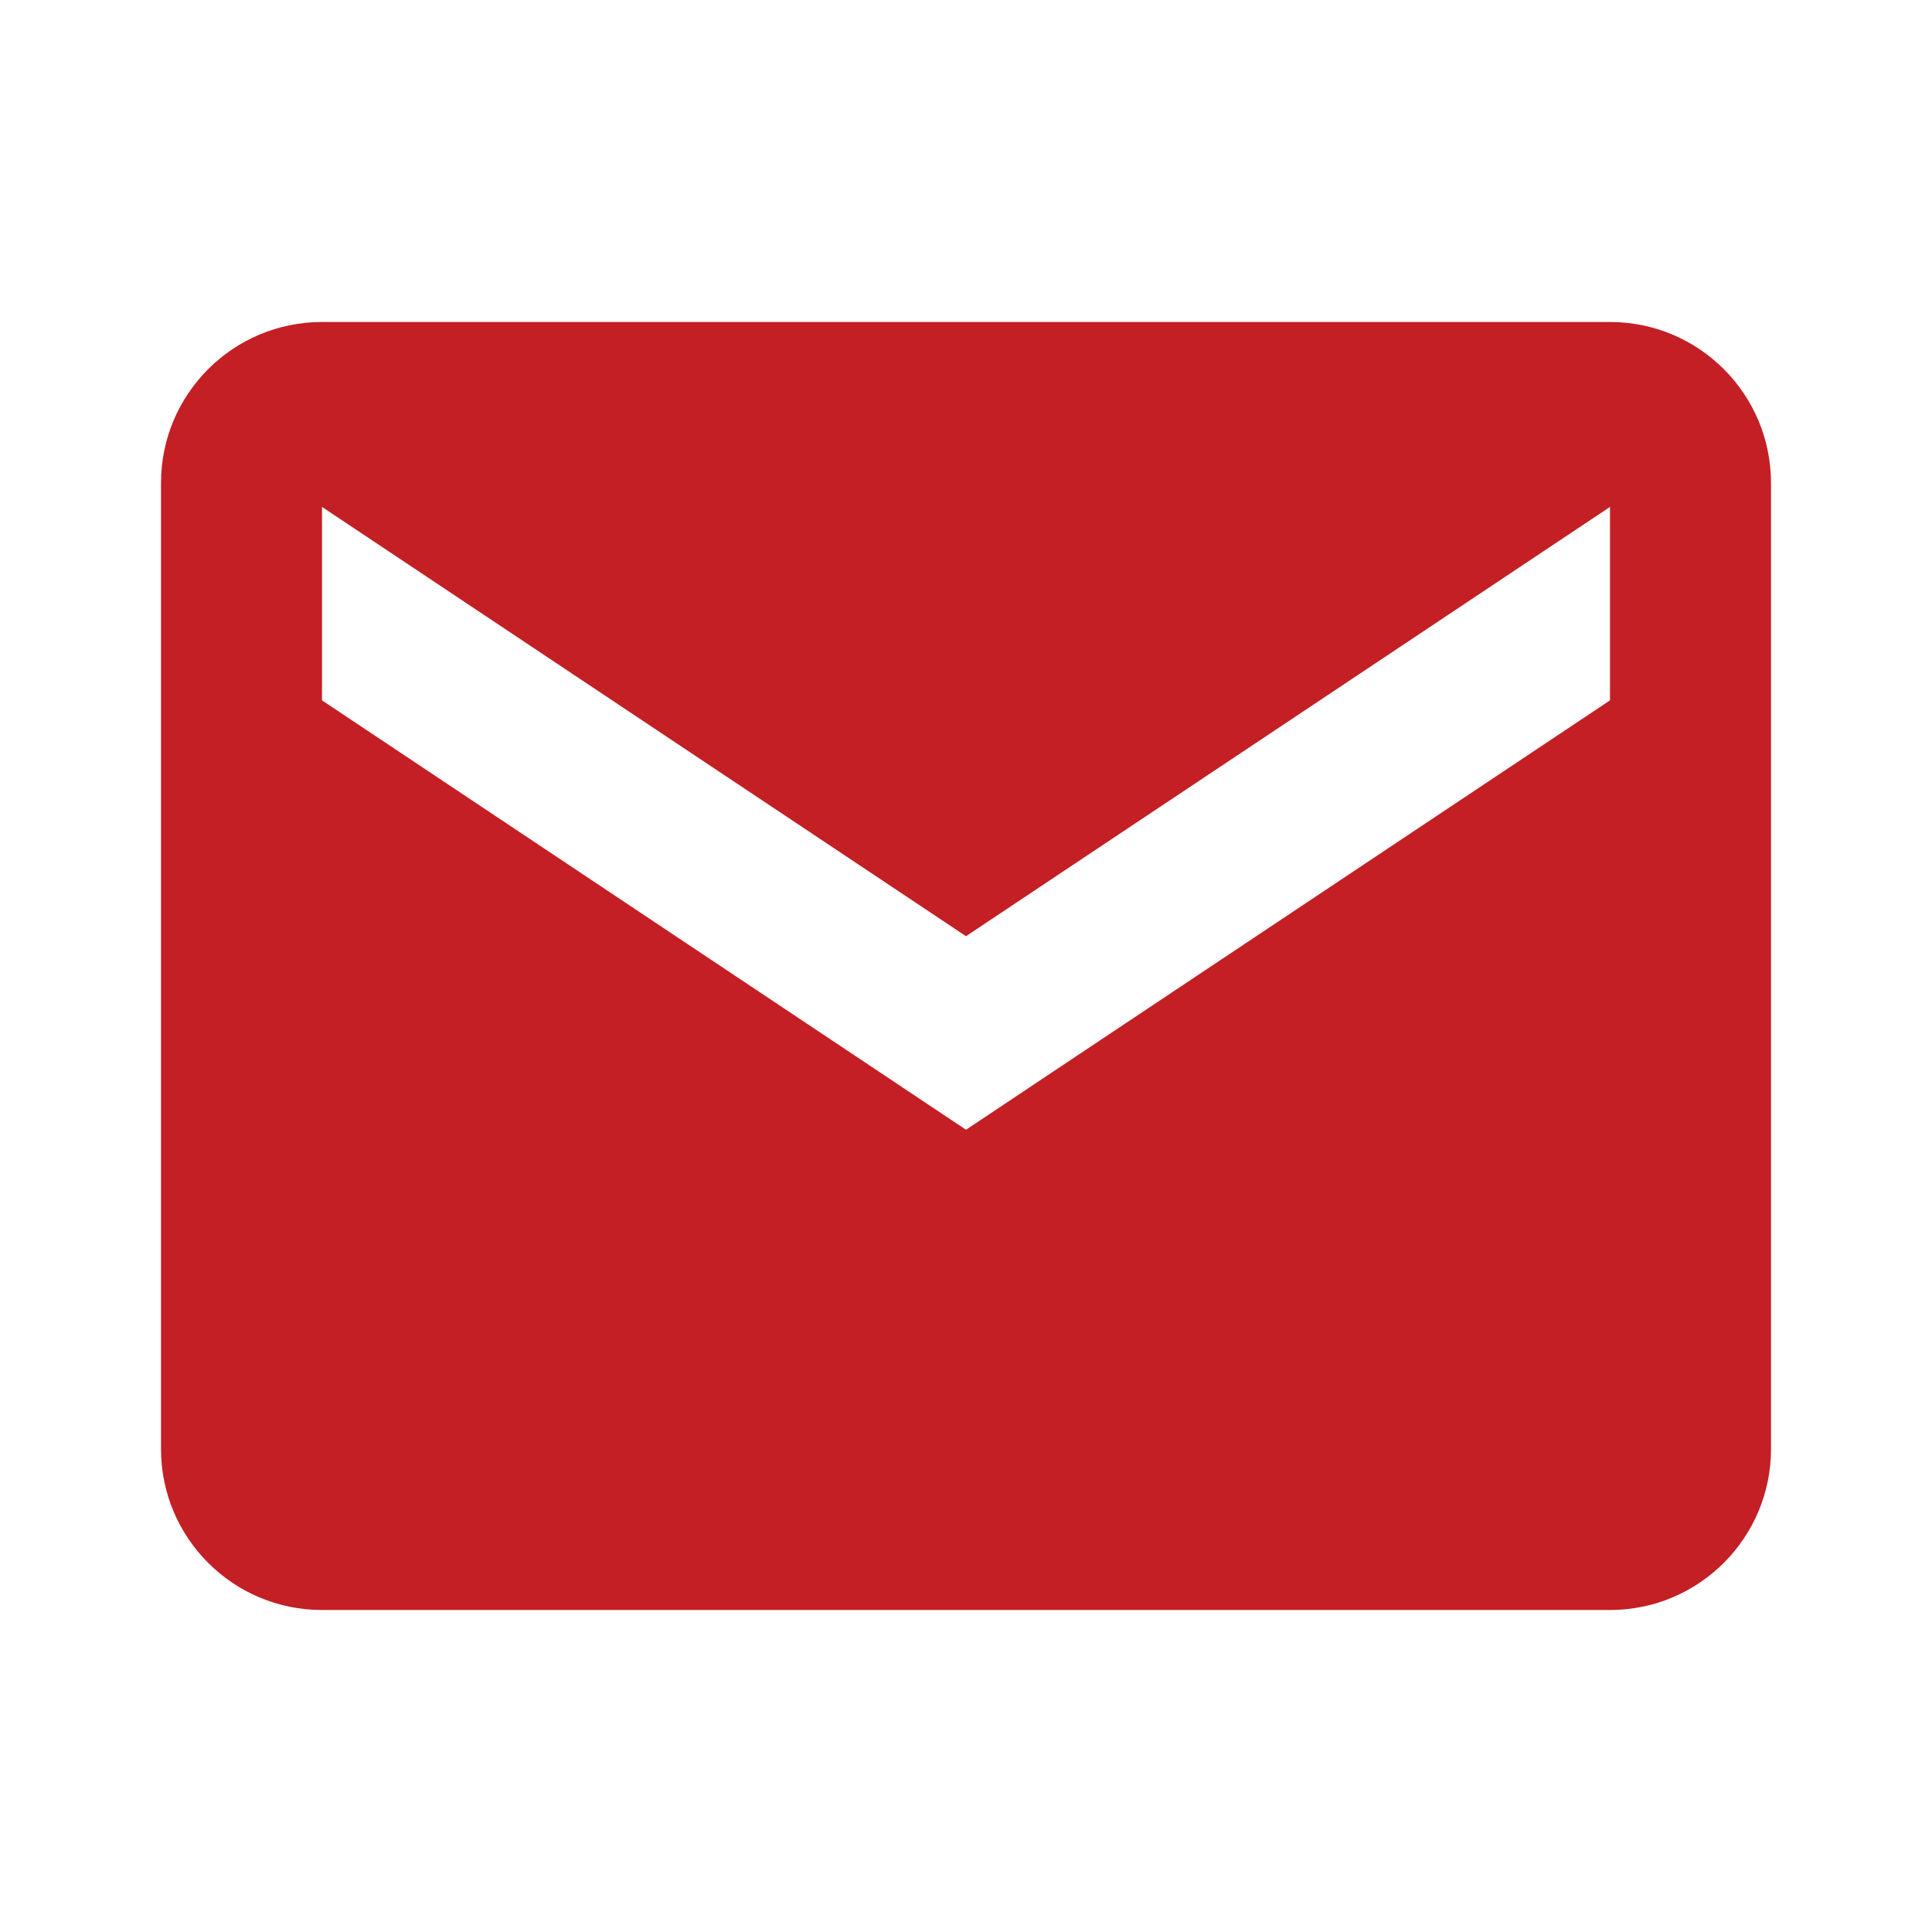
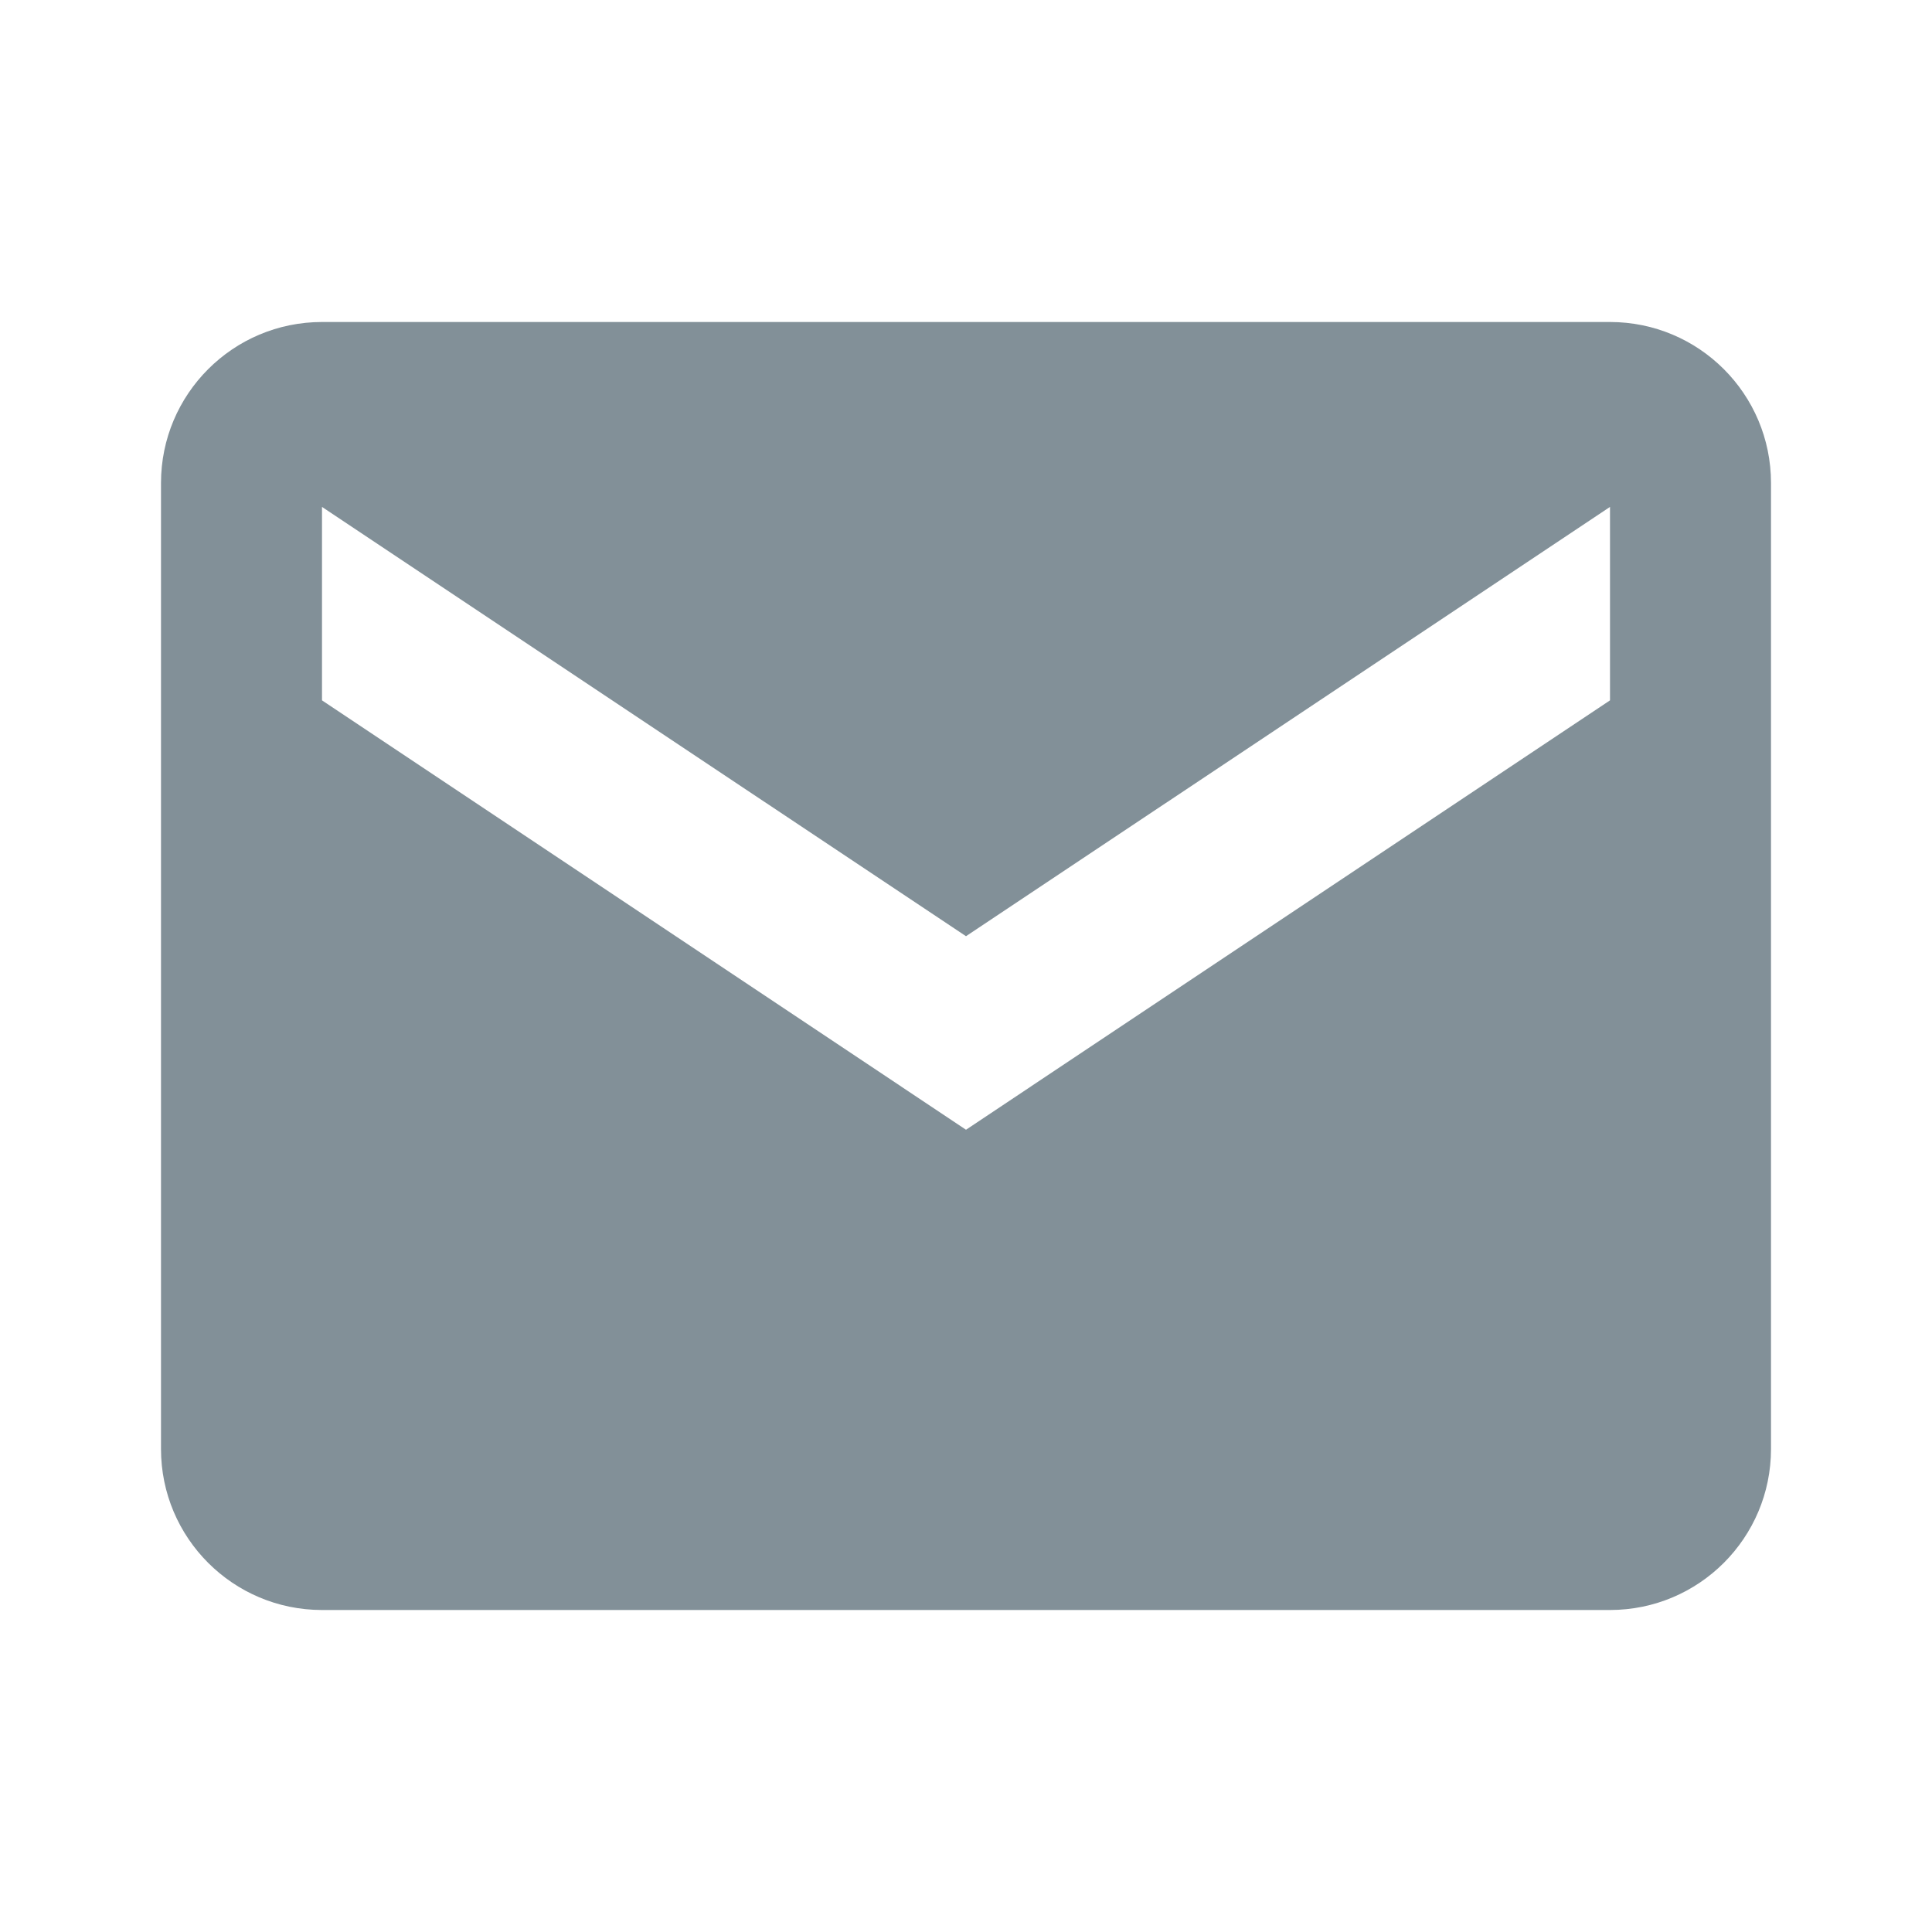
- <svg xmlns="http://www.w3.org/2000/svg" width="24" height="24" viewBox="0 0 24 24" style="fill: #c31f24;transform: ;msFilter:;">
-   <path d="M20 4H4a2 2 0 0 0-2 2v12a2 2 0 0 0 2 2h16a2 2 0 0 0 2-2V6a2 2 0 0 0-2-2zm0 4.7-8 5.334L4 8.7V6.297l8 5.333 8-5.333V8.7z" />
+ <svg xmlns="http://www.w3.org/2000/svg" width="24" height="24" viewBox="0 0 24 24" style="fill: #829098;transform: ;msFilter:;">
+   <path id="icon_Email" d="M20 4H4a2 2 0 0 0-2 2v12a2 2 0 0 0 2 2h16a2 2 0 0 0 2-2V6a2 2 0 0 0-2-2zm0 4.7-8 5.334L4 8.7V6.297l8 5.333 8-5.333V8.7z" />
</svg>
